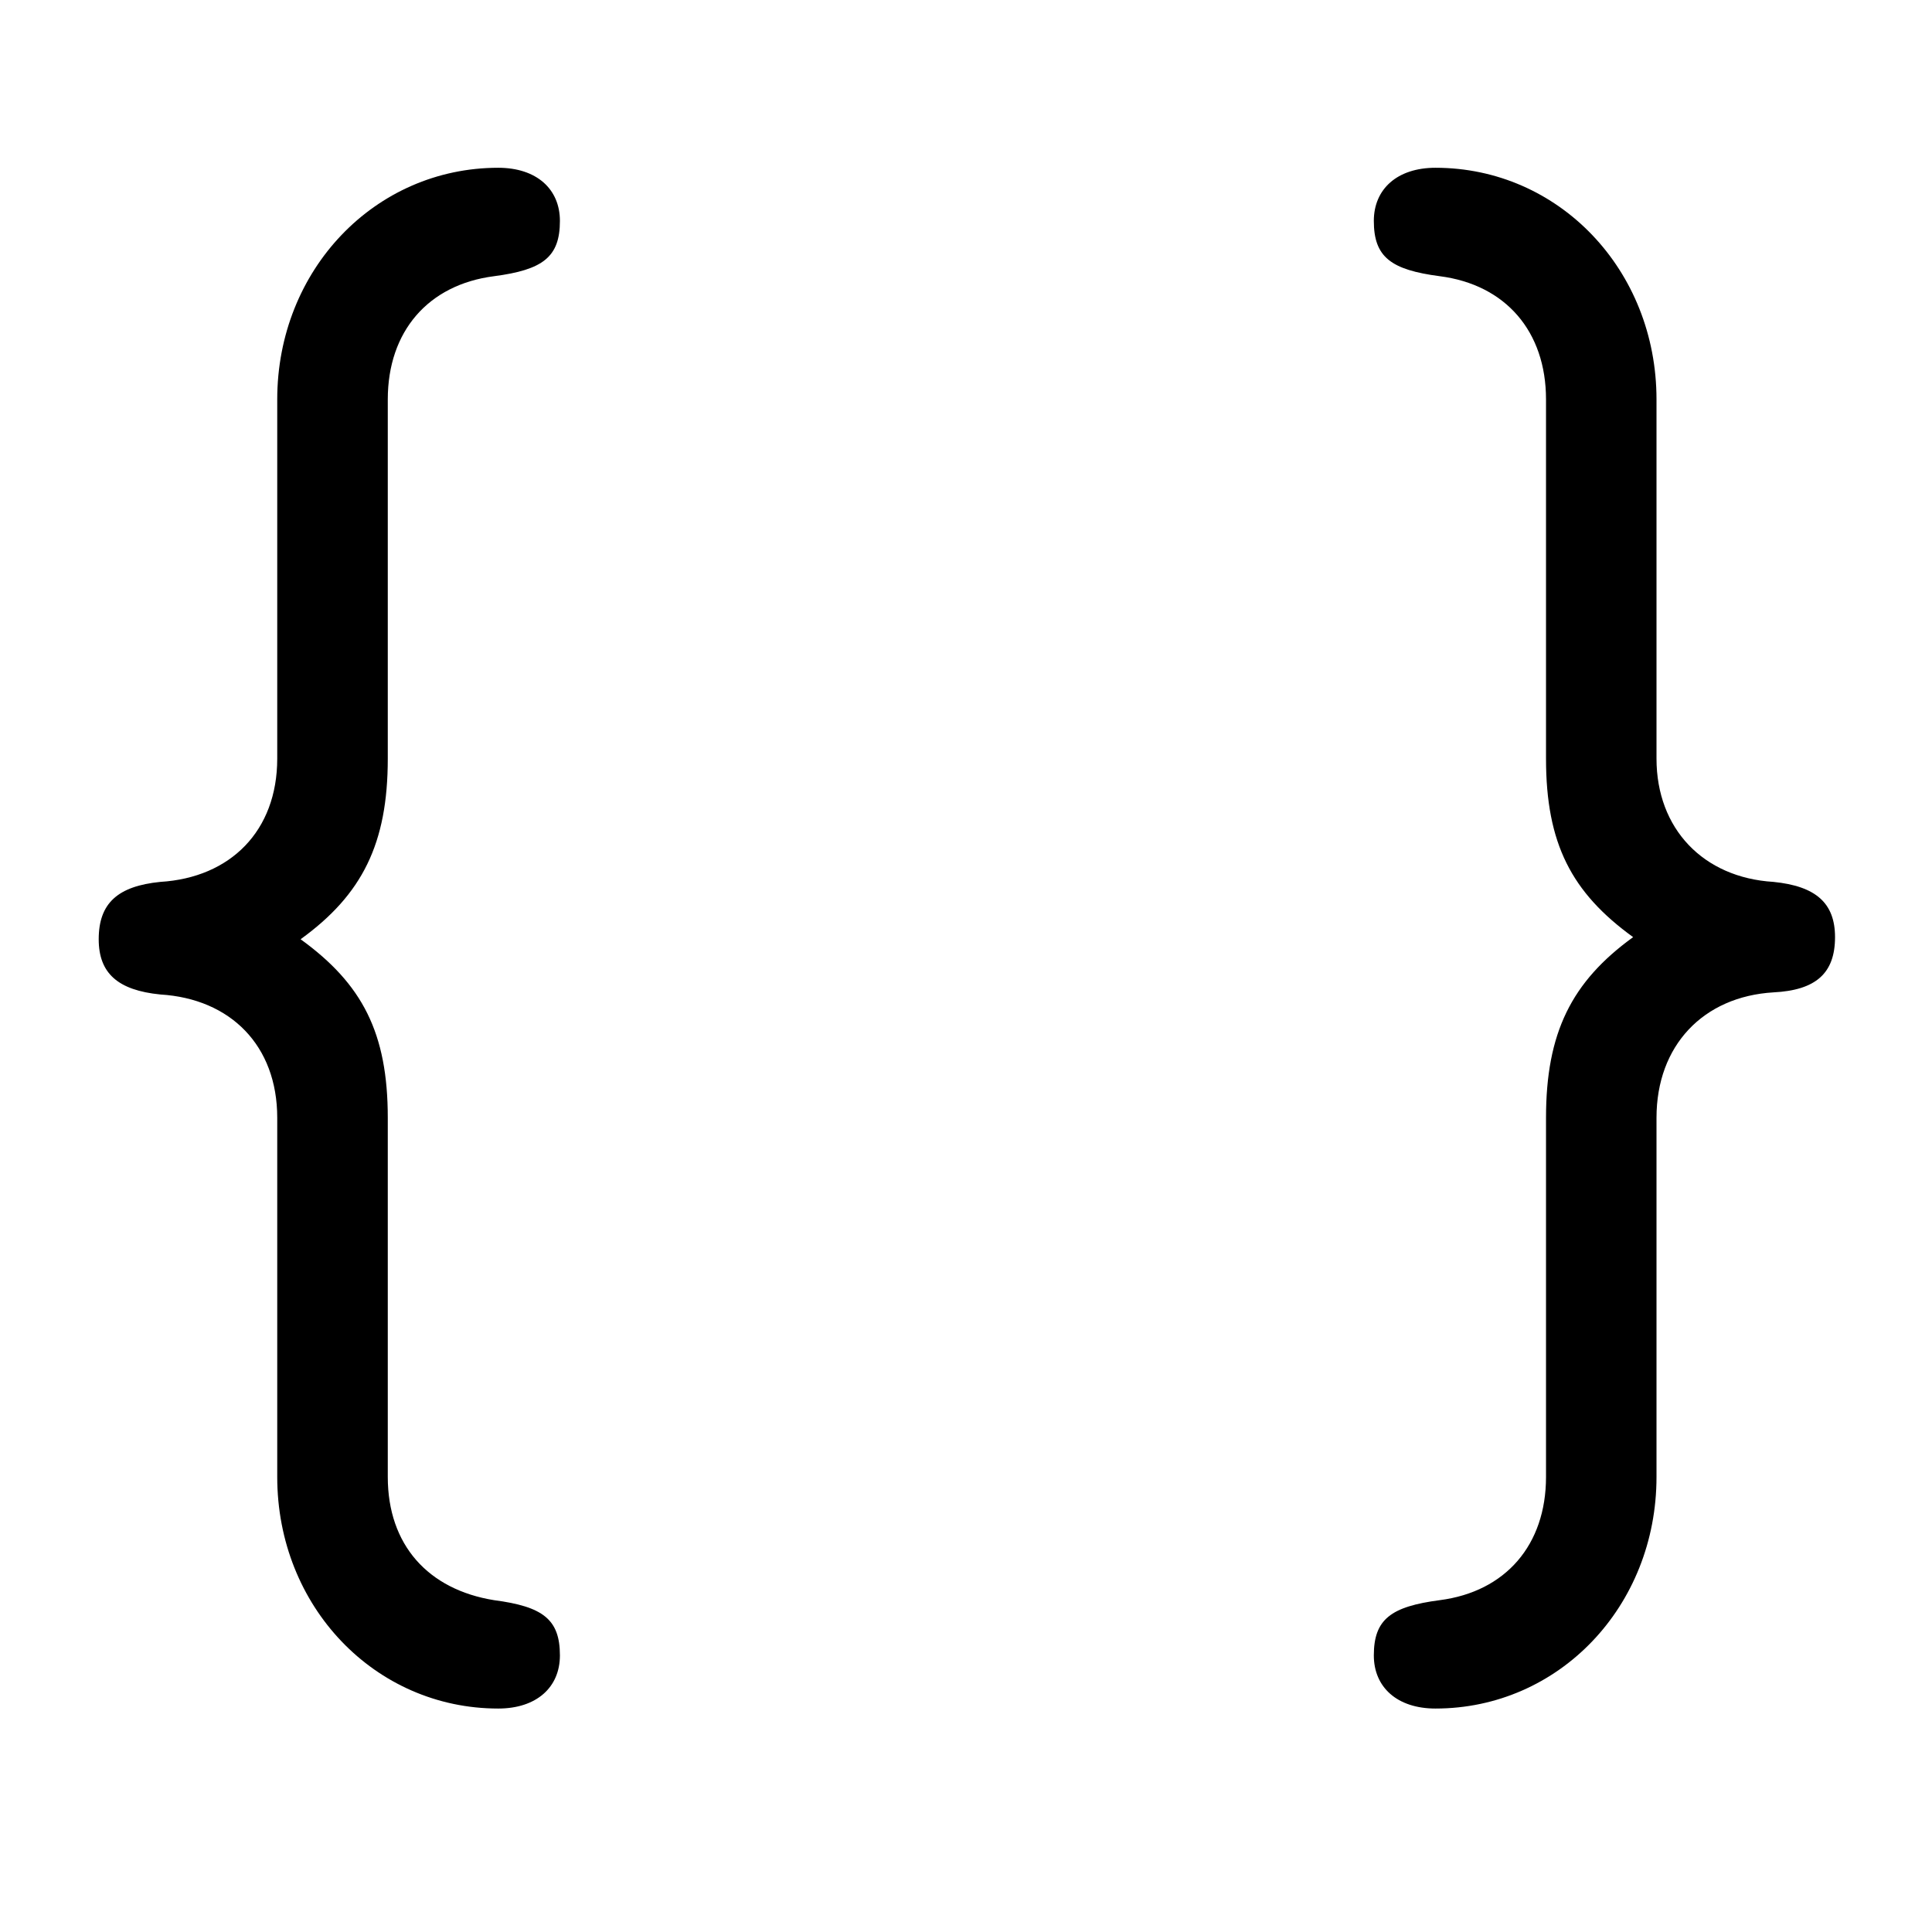
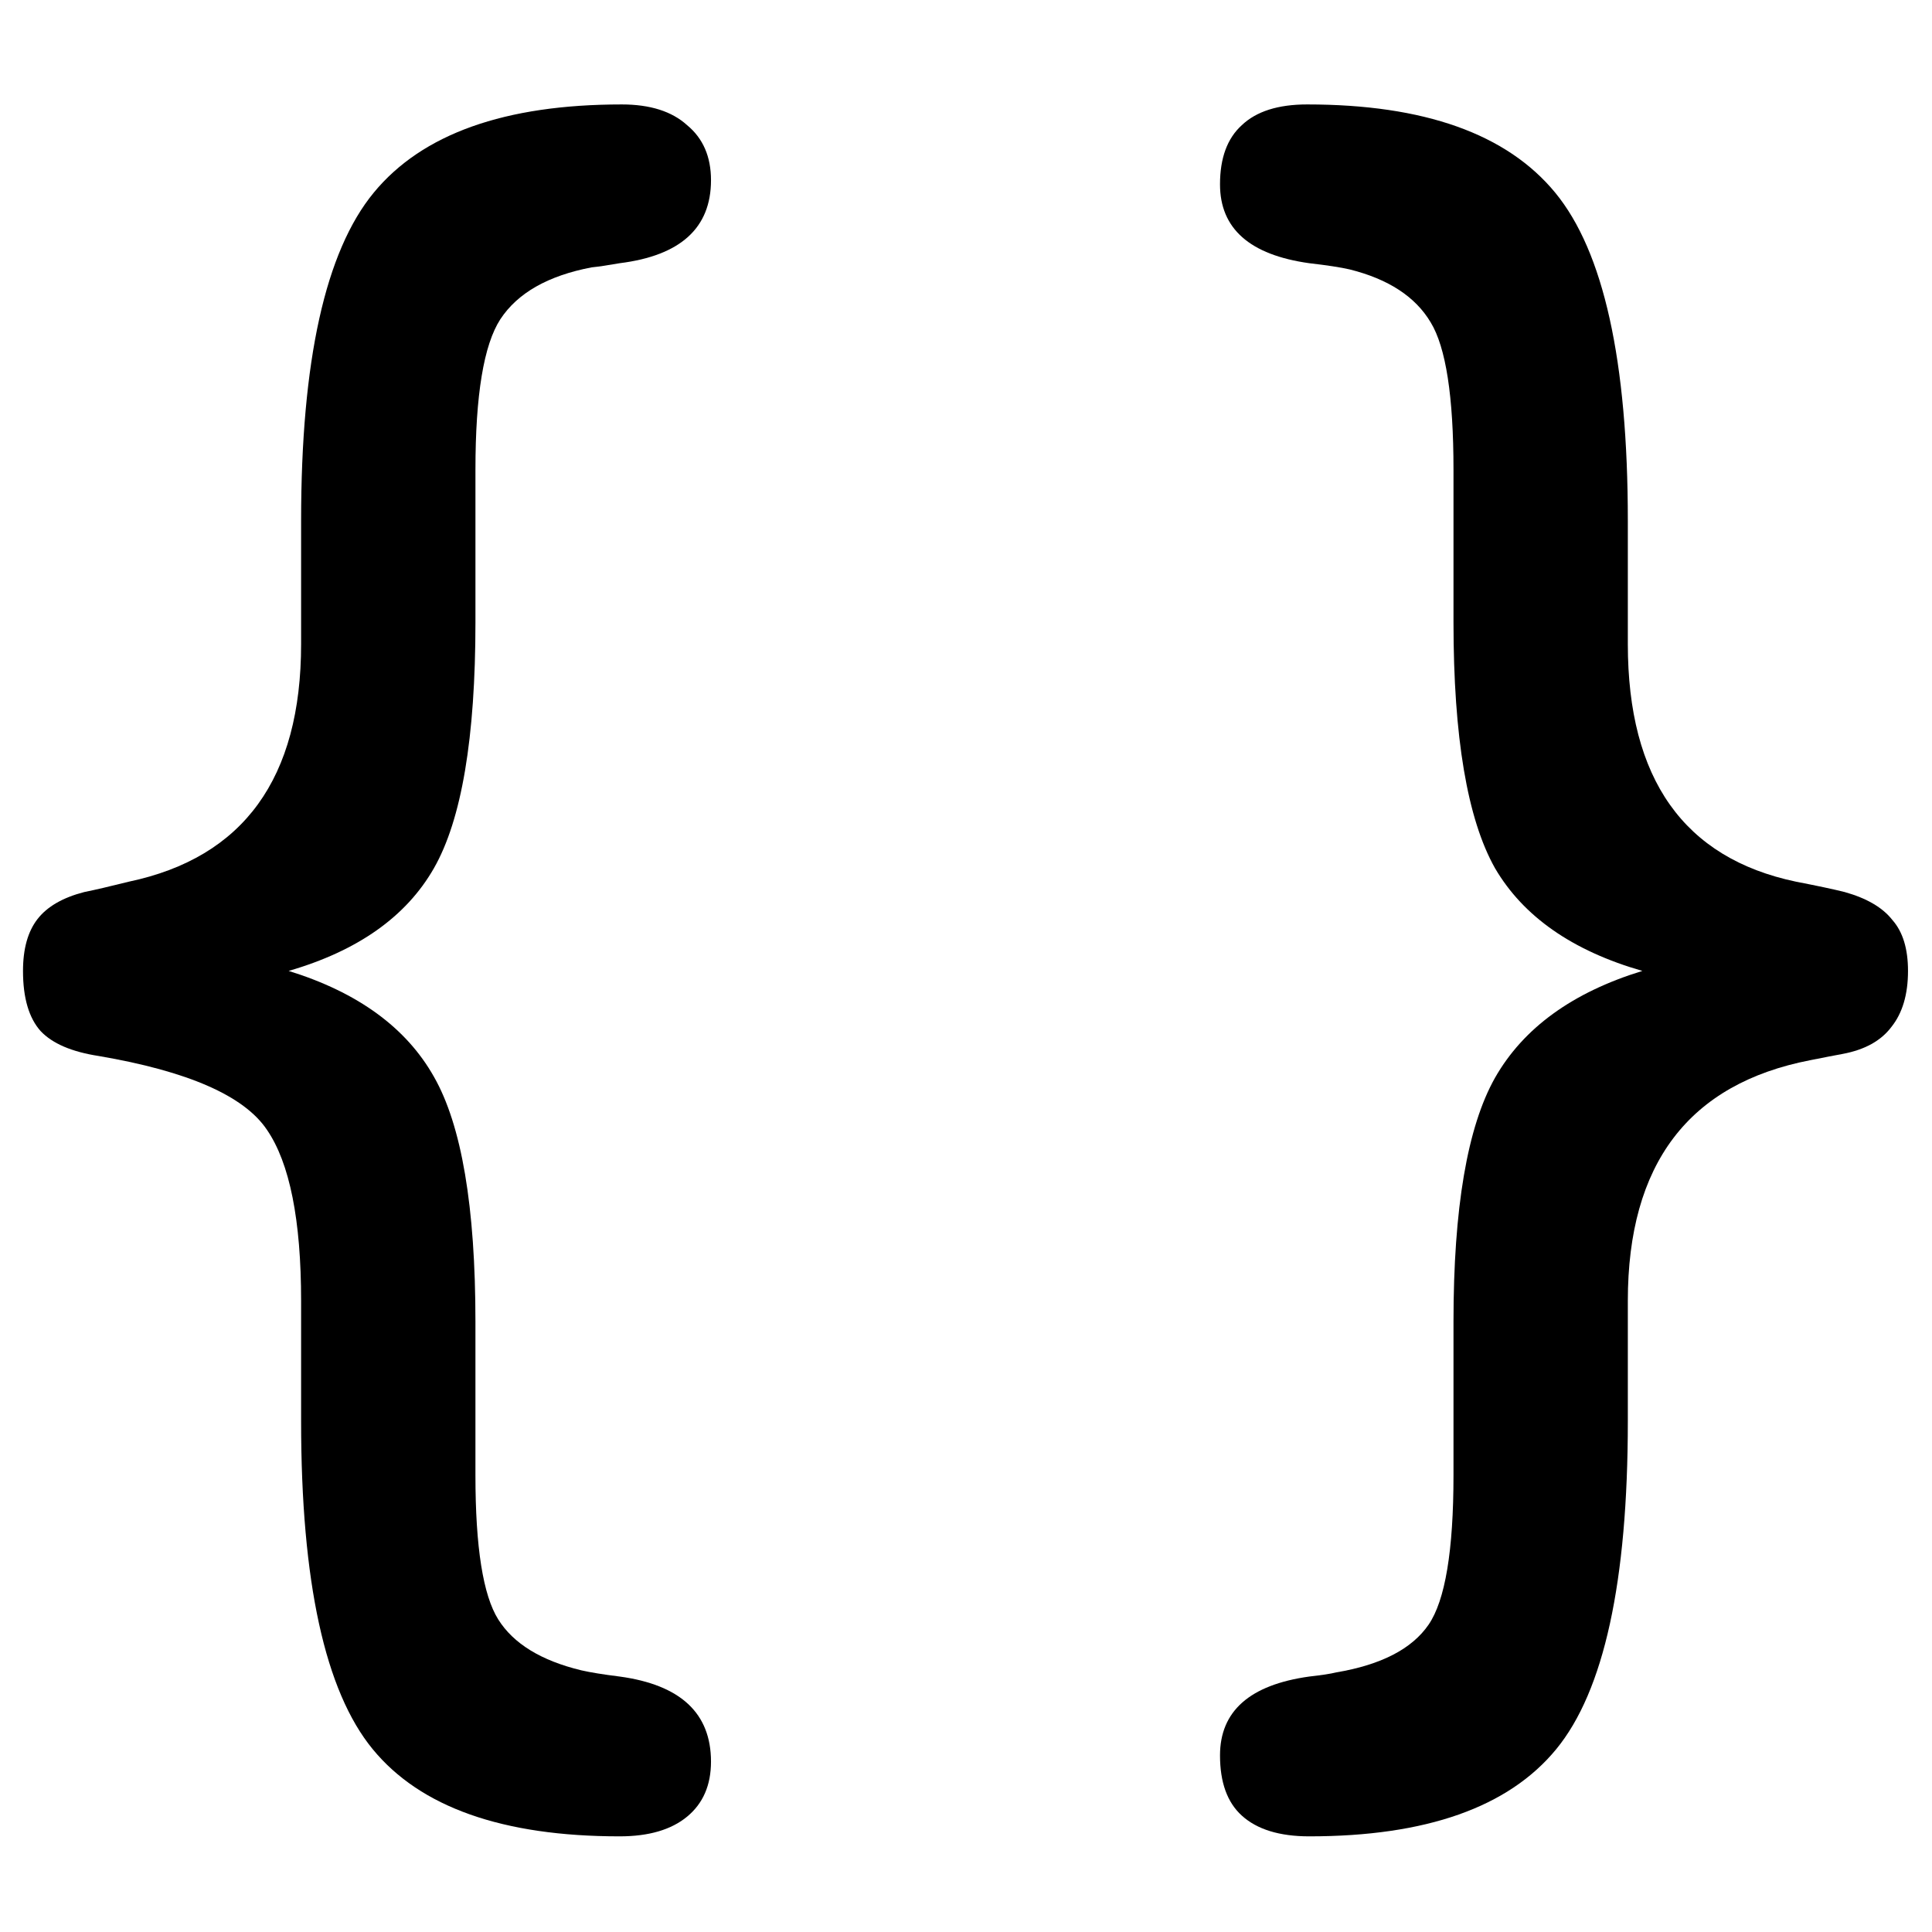
<svg xmlns="http://www.w3.org/2000/svg" version="1.1" id="Layer_1" x="0px" y="0px" viewBox="0 0 500 500" style="enable-background:new 0 0 500 500;" xml:space="preserve">
-   <style type="text/css">
+   <defs id="defs831" />
+   <style type="text/css" id="style824">
	.st0{font-family:'Courier';}
	.st1{font-size:550px;}
</style>
-   <text transform="matrix(1 0 0 1 -80.0486 375.0753)" class="st0 st1">{}</text>
+   <g aria-label="{}" transform="matrix(1 0 0 1 -80.0486 375.0753)" id="text826" class="st0 st1" style="font-size:550px;font-family:Courier">
+     <path d="m 154.751,-123.804 q 26.855,8.325 37.598,27.393 10.742,18.799 10.742,63.379 V 6.714 q 0,27.93 5.908,37.329 5.908,9.399 21.484,13.159 3.491,0.806 9.937,1.611 23.633,3.223 23.633,22.021 0,9.131 -6.177,14.233 -6.177,5.103 -17.456,5.103 -45.386,0 -63.916,-22.559 Q 157.974,55.054 157.974,-7.251 V -38.403 q 0,-31.421 -8.862,-44.312 -8.862,-13.159 -43.506,-19.067 -10.474,-1.611 -15.039,-6.445 -4.565,-5.103 -4.565,-15.576 0,-8.594 3.76,-13.428 3.76,-4.834 12.085,-6.982 4.028,-0.806 11.548,-2.686 44.58,-9.399 44.58,-61.499 v -31.958 q 0,-62.036 18.799,-84.863 18.799,-22.827 64.185,-22.827 11.011,0 16.919,5.371 6.177,5.103 6.177,14.233 0,18.53 -23.633,21.484 -4.565,0.806 -7.251,1.074 -16.919,3.223 -23.633,13.428 -6.445,9.937 -6.445,38.94 v 39.478 q 0,44.849 -10.742,63.647 -10.742,18.799 -37.598,26.587 z" style="font-size:550px;font-family:Courier" id="path913" />
+     <path d="m 505.088,-123.804 q -27.124,-7.788 -38.135,-26.587 -10.742,-19.067 -10.742,-63.647 v -39.478 q 0,-28.467 -5.908,-38.135 -5.908,-9.937 -20.947,-13.696 -3.491,-0.806 -10.474,-1.611 -23.096,-3.223 -23.096,-20.41 0,-10.205 5.64,-15.308 5.64,-5.371 16.919,-5.371 45.386,0 64.185,22.827 18.799,22.827 18.799,84.863 v 31.958 q 0,52.368 43.506,61.499 8.325,1.611 12.622,2.686 8.594,2.417 12.354,7.251 4.028,4.565 4.028,13.159 0,9.131 -4.297,14.502 -4.028,5.371 -12.622,6.982 -2.954,0.537 -8.325,1.611 -47.266,9.131 -47.266,62.305 v 31.152 q 0,62.305 -18.53,84.863 -18.53,22.559 -63.916,22.559 -11.548,0 -17.456,-5.371 -5.64,-5.103 -5.64,-15.576 0,-17.188 23.096,-20.41 4.834,-0.537 6.982,-1.074 17.456,-2.954 23.901,-12.354 6.445,-9.399 6.445,-38.672 V -33.032 q 0,-44.043 10.742,-63.11 11.011,-19.336 38.135,-27.661 z" style="font-size:550px;font-family:Courier" id="path915" />
+   </g>
</svg>
